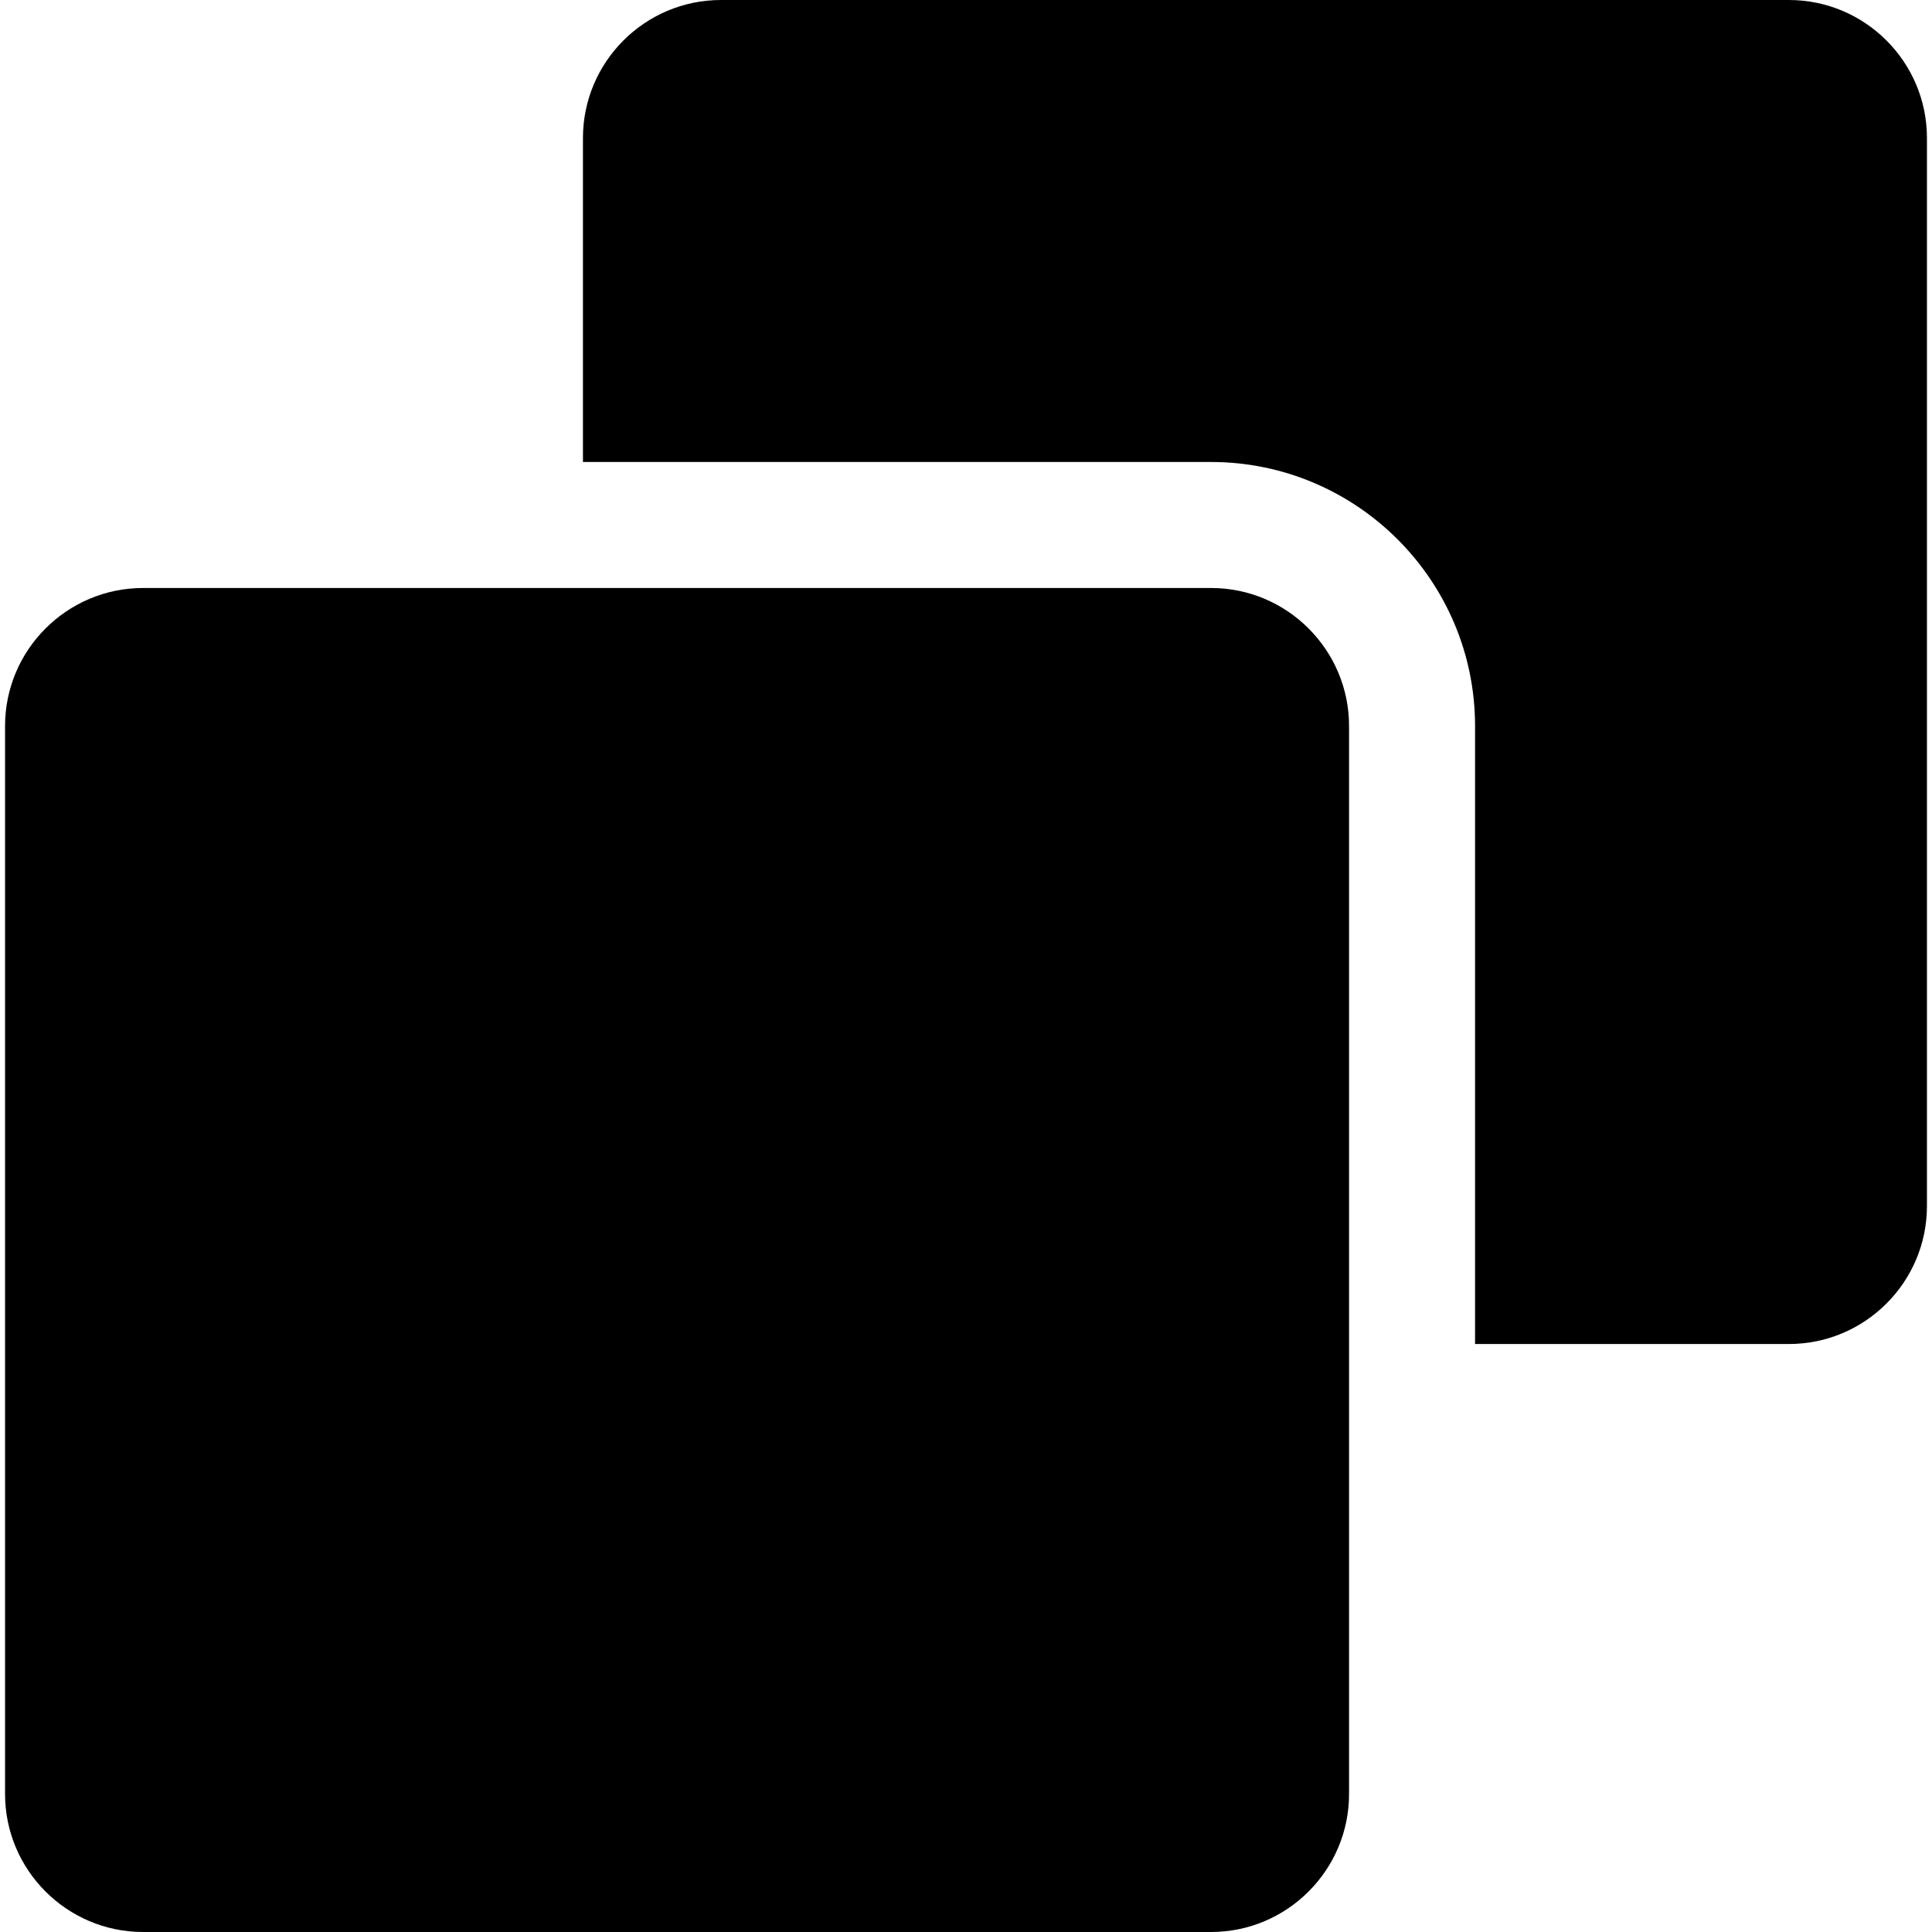
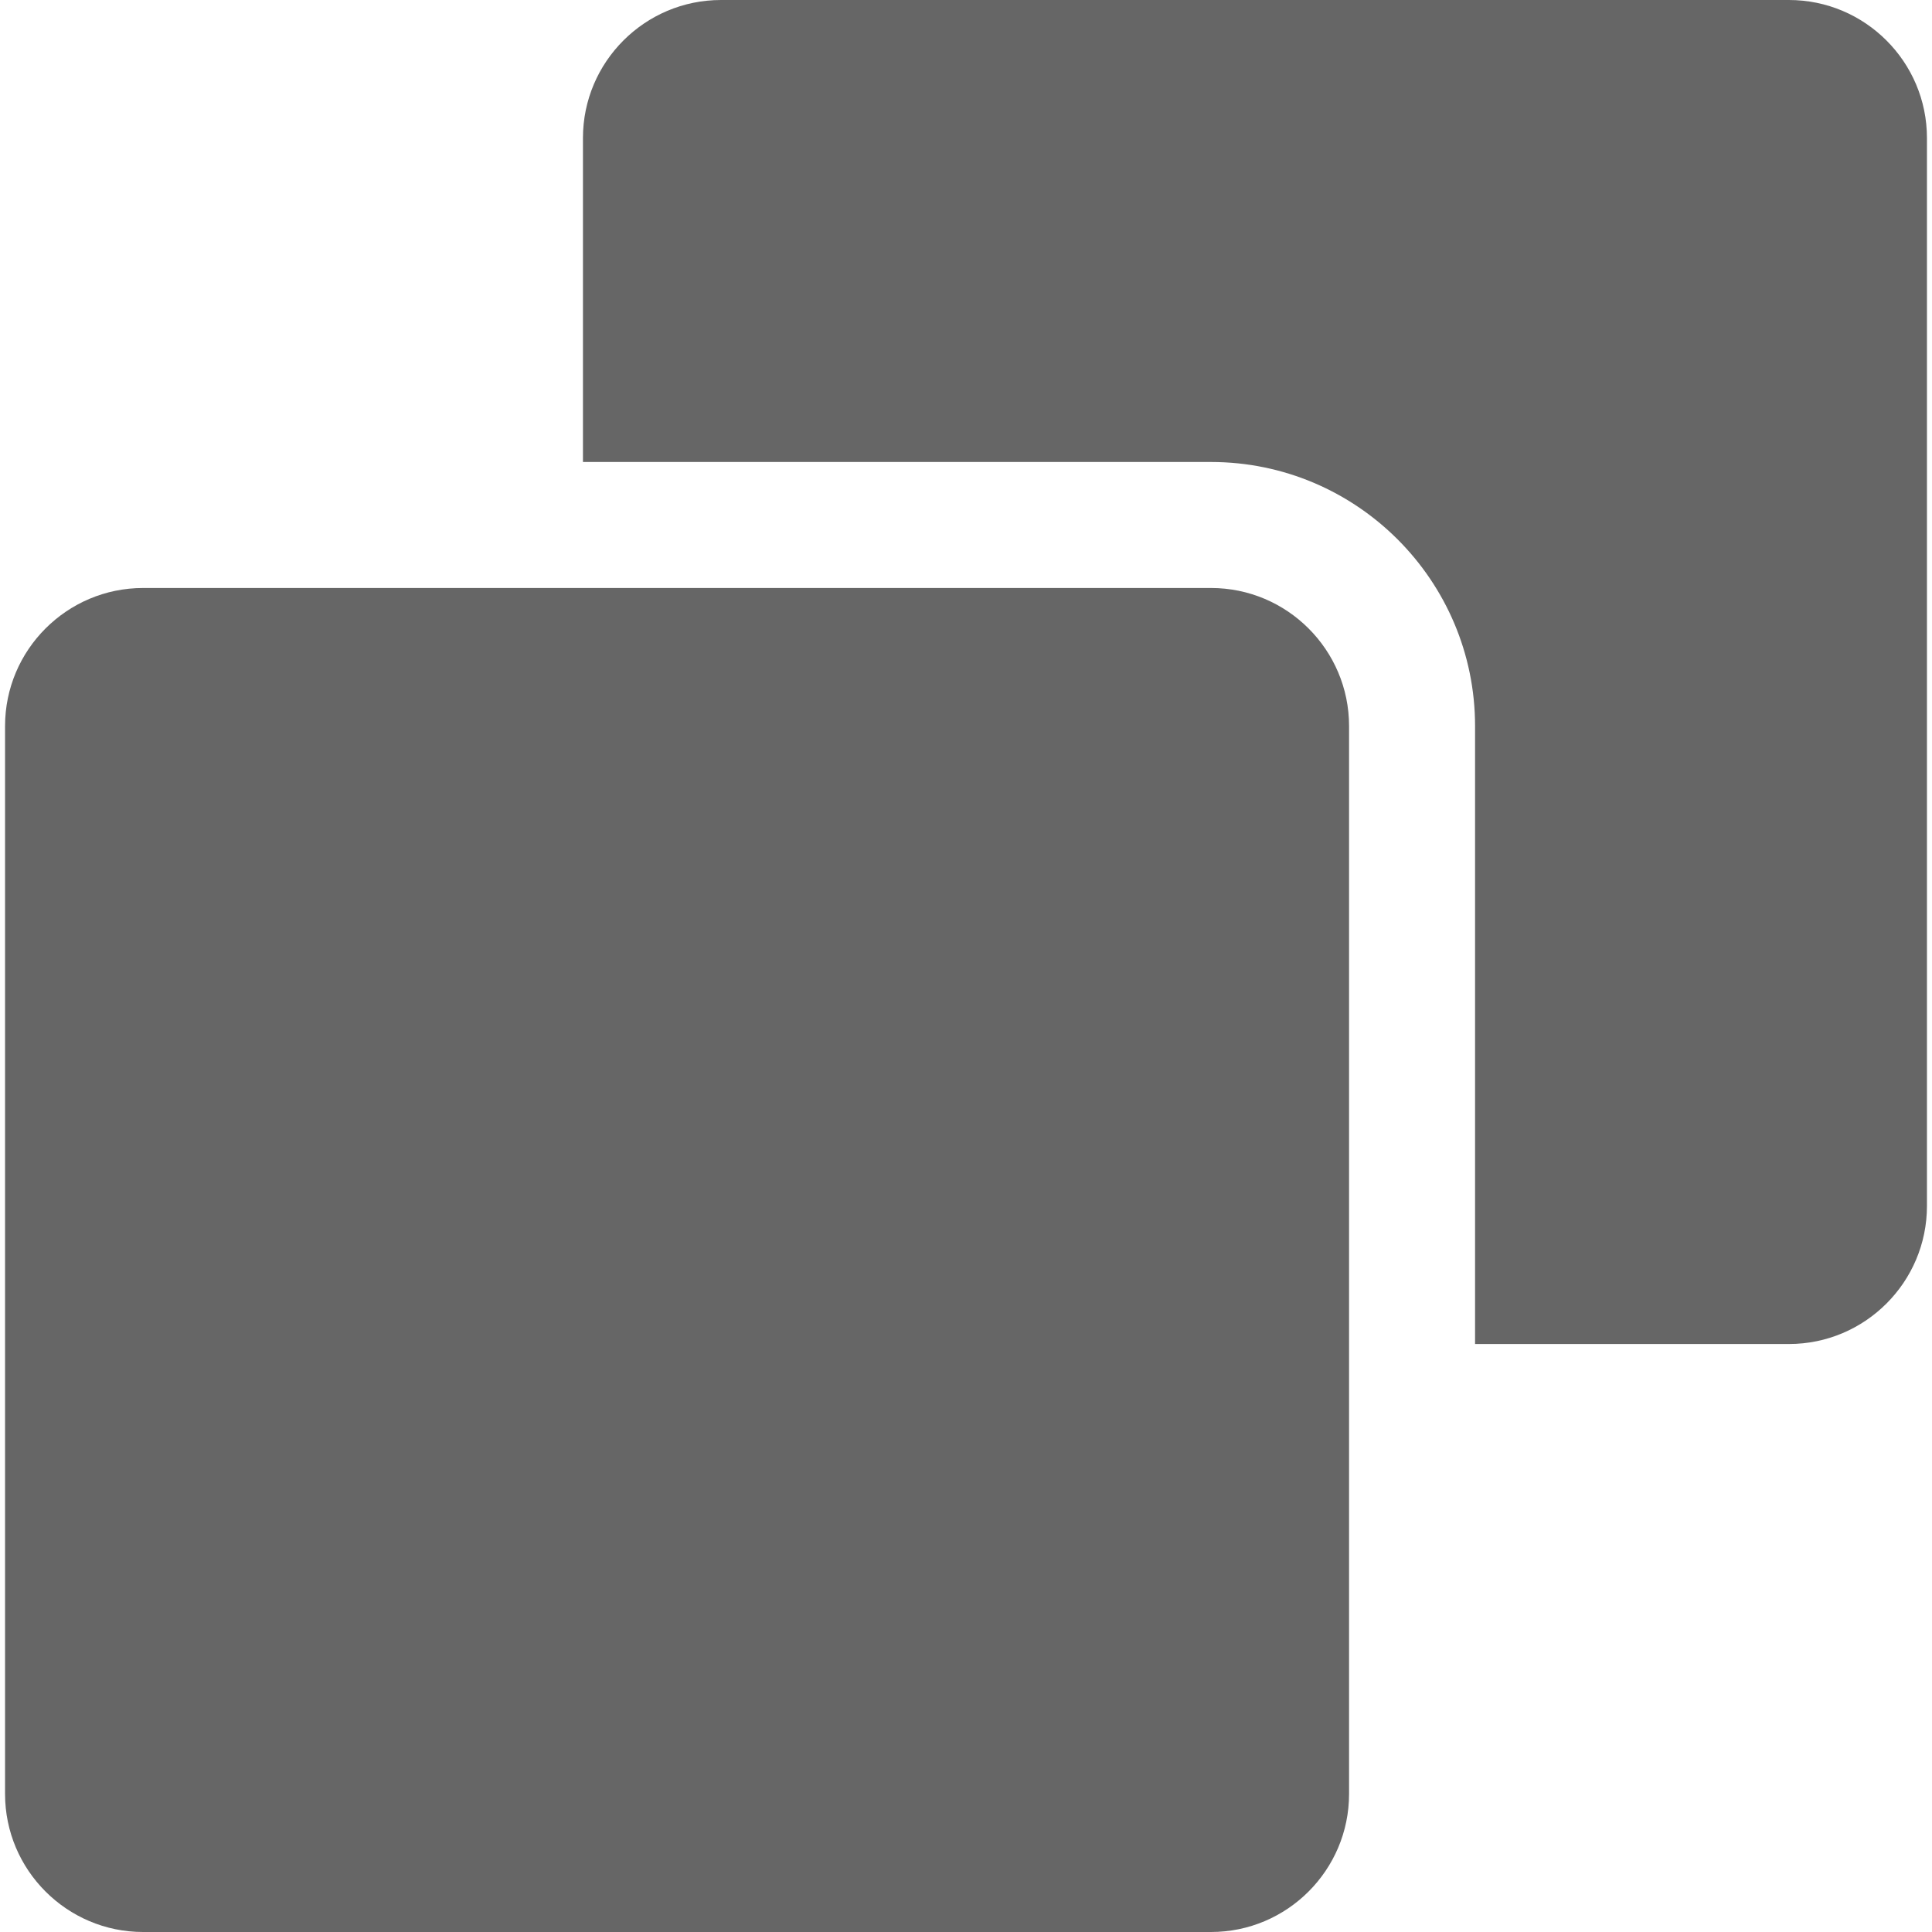
<svg xmlns="http://www.w3.org/2000/svg" version="1.1" id="Layer_1" x="0px" y="0px" viewBox="0 0 460 460" style="enable-background:new 0 0 460 460;" xml:space="preserve">
-   <path d="M425.934,0H171.662C153.54,0,138.798,14.743,138.798,32.864V109.998C145.783,109.998,282.868,109.998,288.341,109.998C323.005,109.998,351.206,138.199,351.206,172.863C351.206,179.352,351.206,318.354,351.206,320.002H425.934C444.055,320.002,458.798,305.259,458.798,287.137V32.864C458.797,14.743,444.055,0,425.934,0Z" />
-   <path d="M288.339,139.998H34.068C15.947,139.998,1.203,154.741,1.203,172.863V427.135C1.204,445.257,15.946,460,34.068,460H288.34C306.462,460,321.205,445.257,321.205,427.136V172.863C321.206,154.741,306.461,139.998,288.339,139.998Z" />
+   <path fill="#666666" d="M425.934,0H171.662C153.54,0,138.798,14.743,138.798,32.864V109.998C145.783,109.998,282.868,109.998,288.341,109.998C323.005,109.998,351.206,138.199,351.206,172.863C351.206,179.352,351.206,318.354,351.206,320.002H425.934C444.055,320.002,458.798,305.259,458.798,287.137V32.864C458.797,14.743,444.055,0,425.934,0Z" />
+   <path fill="#666666" d="M288.339,139.998H34.068C15.947,139.998,1.203,154.741,1.203,172.863V427.135C1.204,445.257,15.946,460,34.068,460H288.34C306.462,460,321.205,445.257,321.205,427.136V172.863C321.206,154.741,306.461,139.998,288.339,139.998Z" />
</svg>
